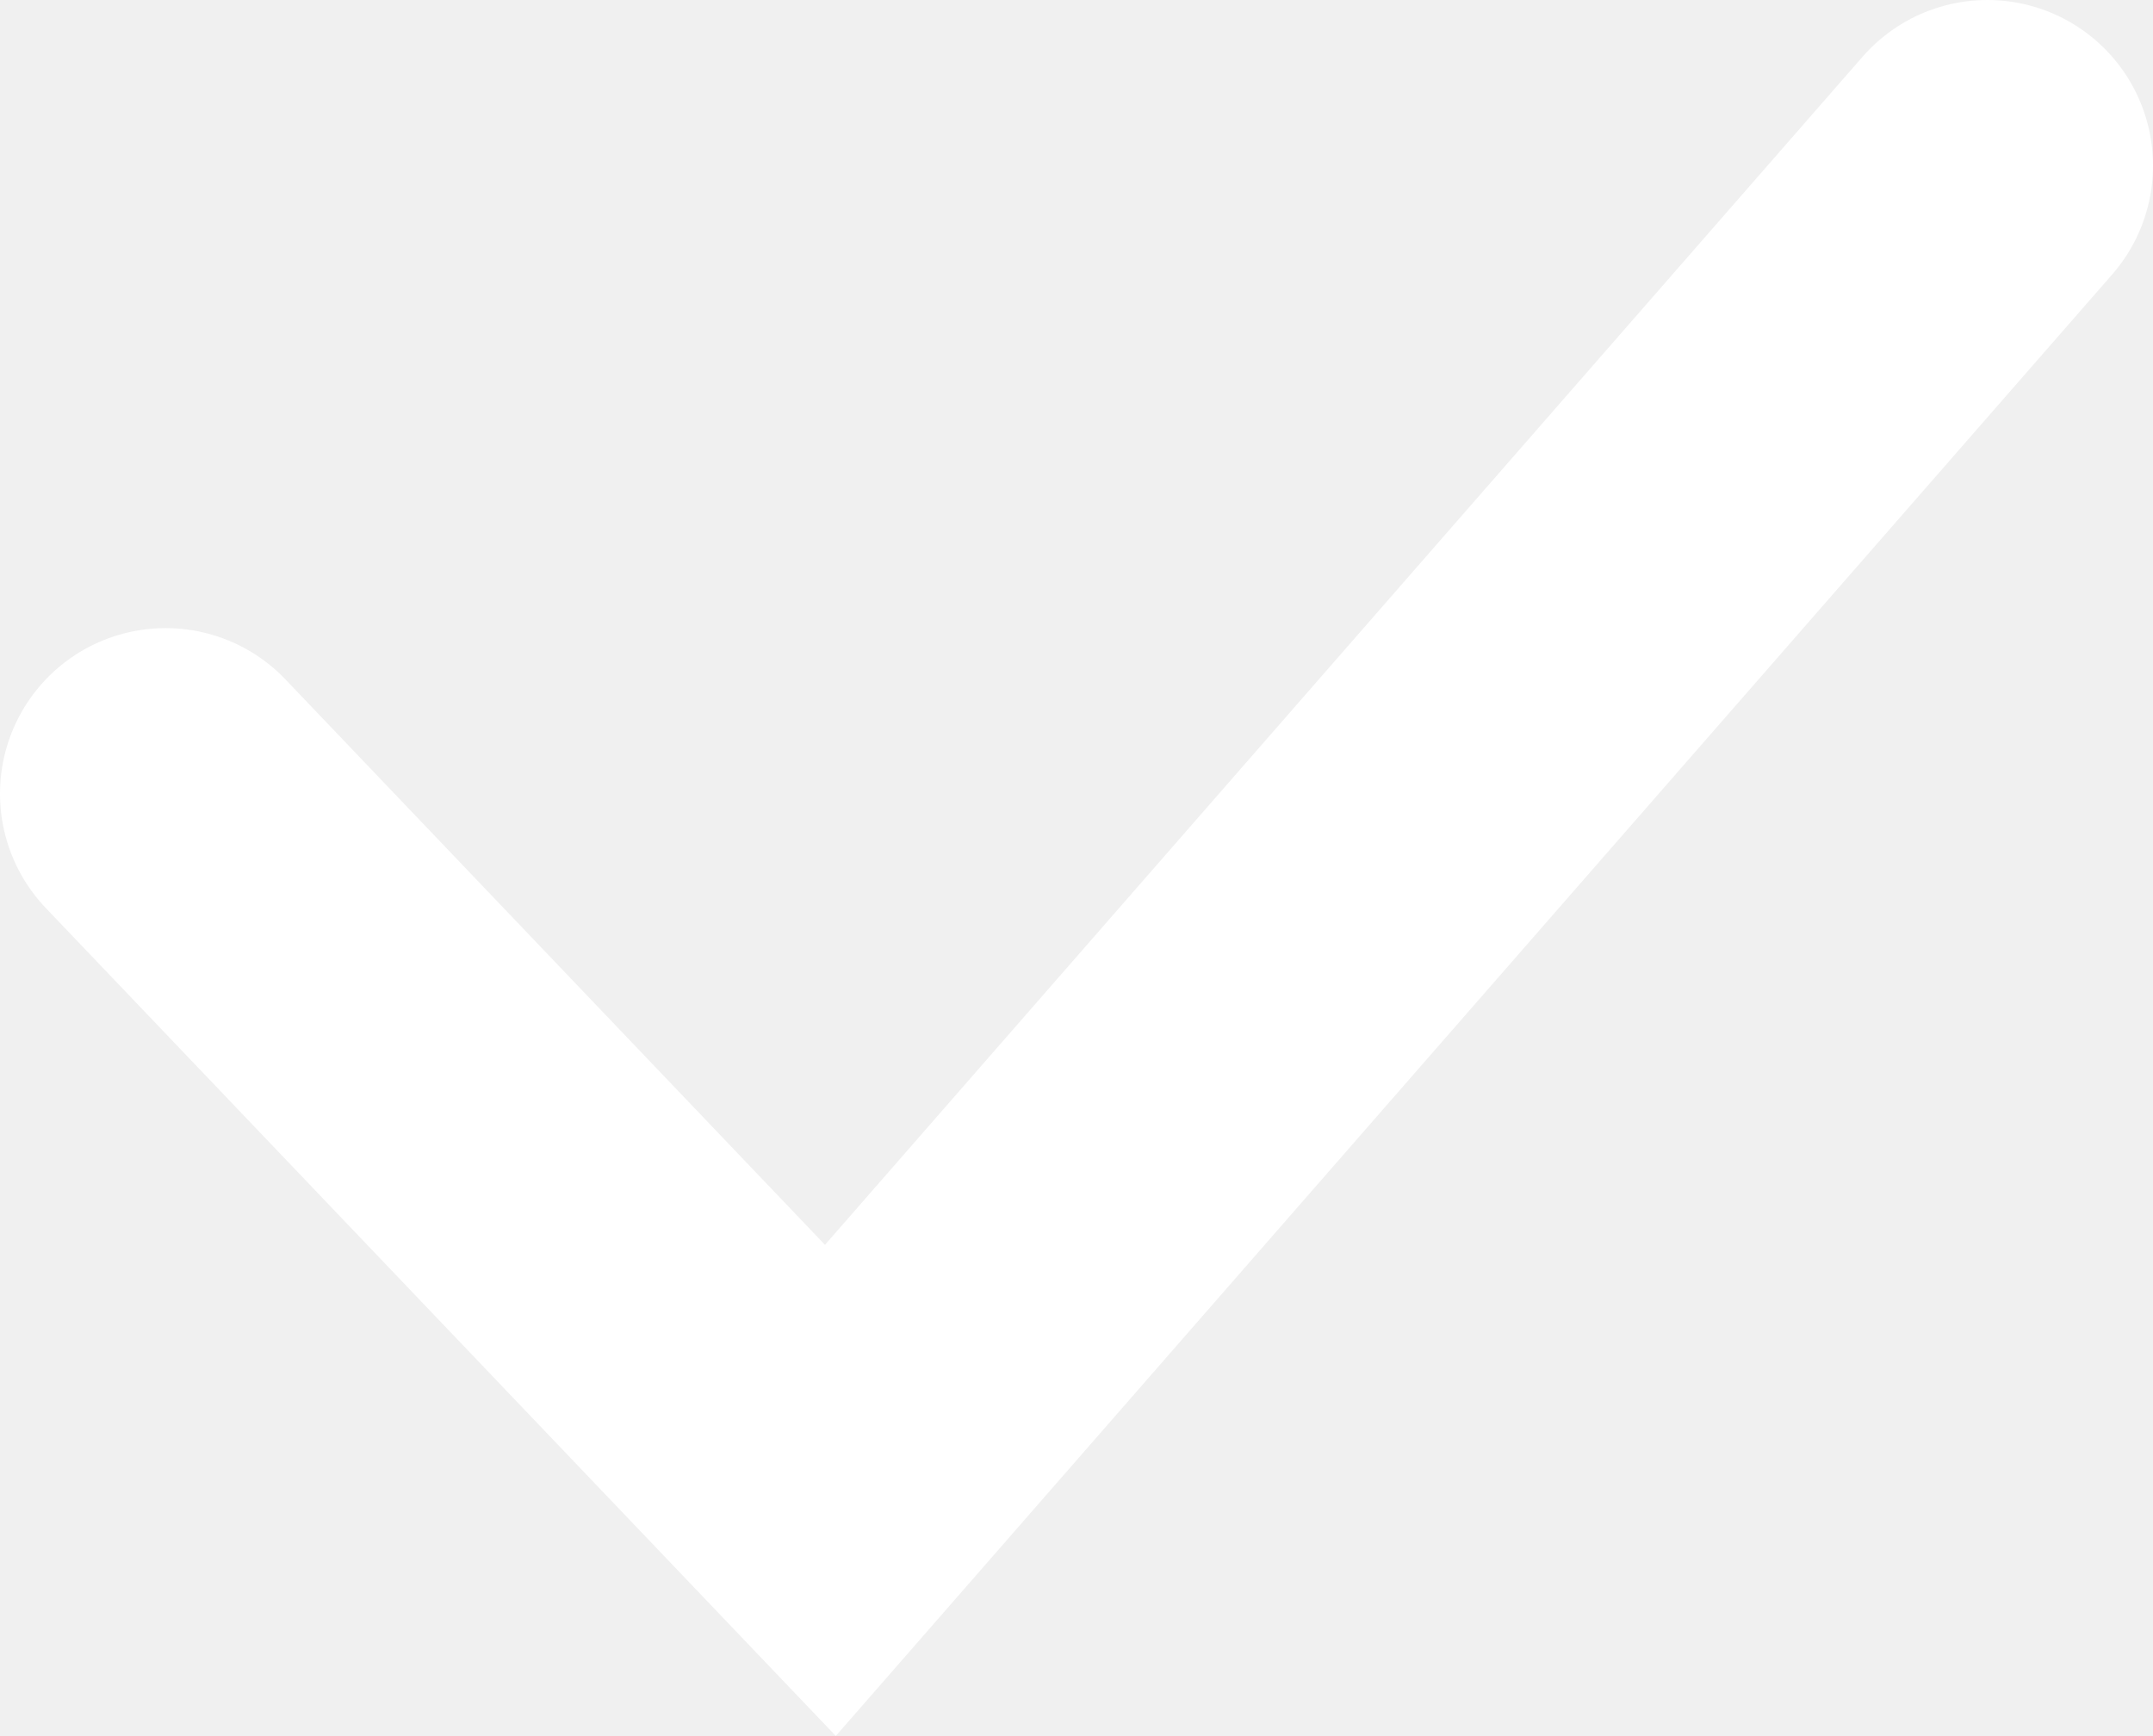
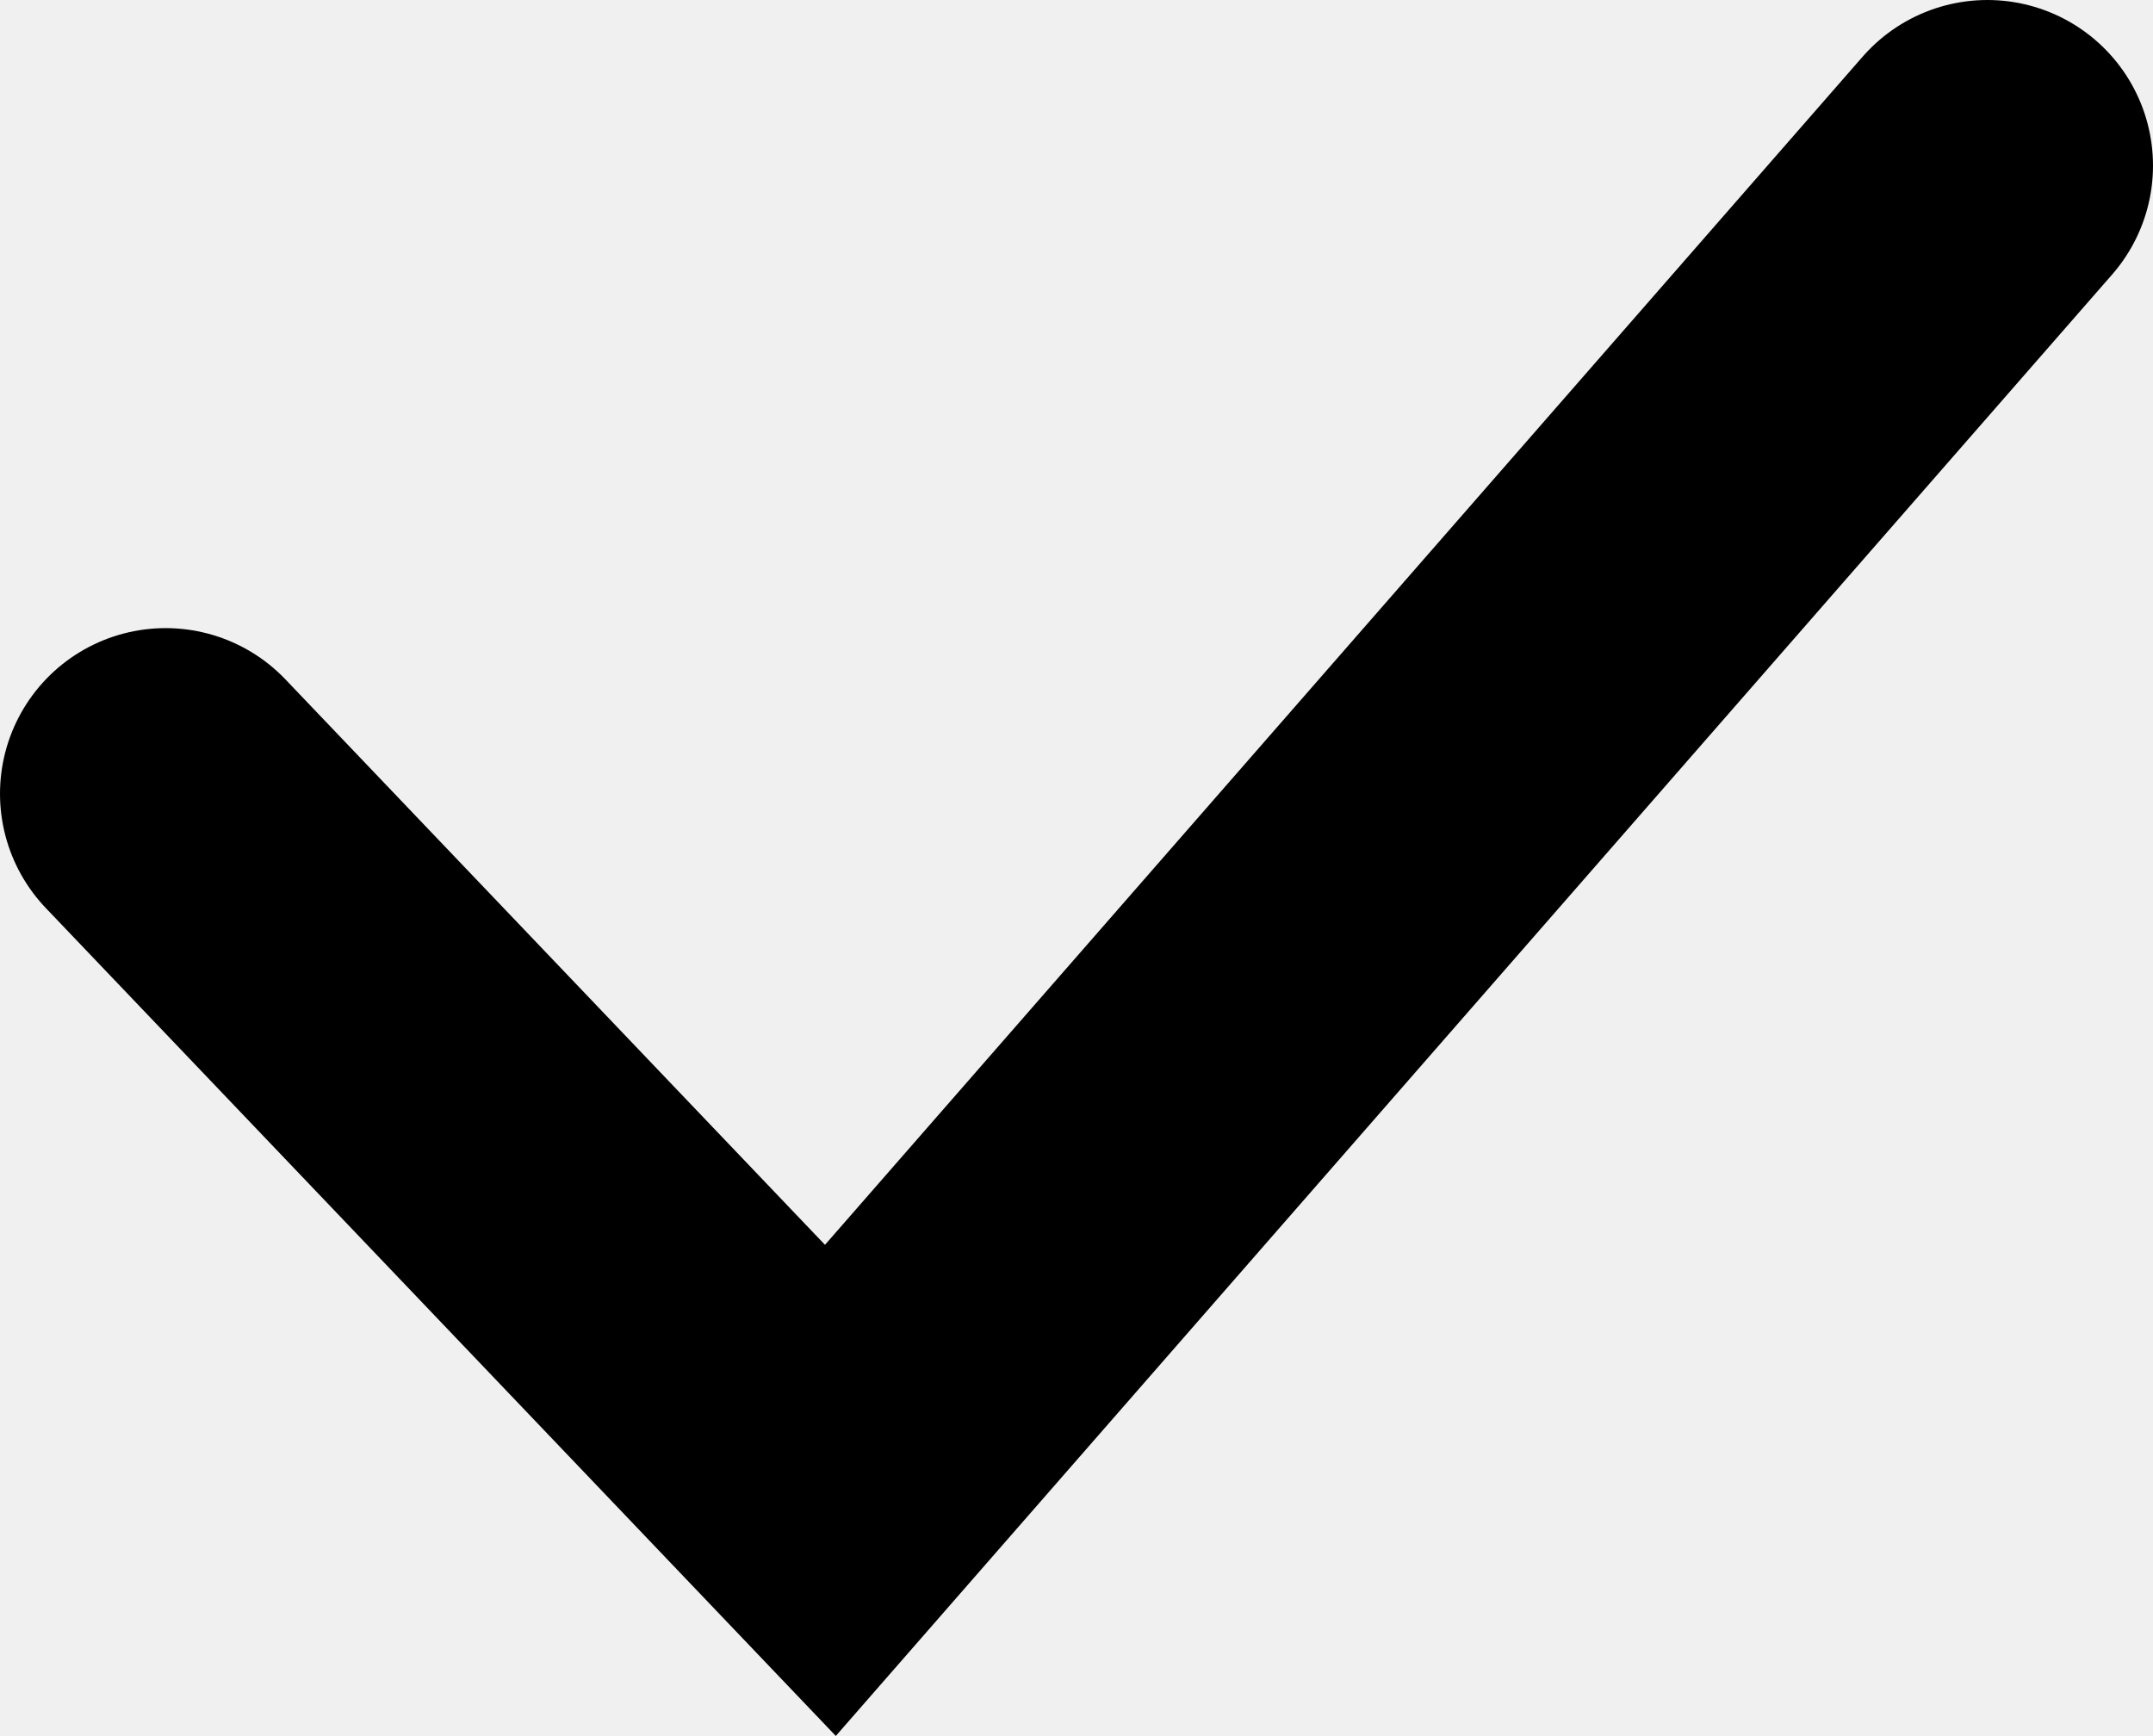
- <svg xmlns="http://www.w3.org/2000/svg" width="13" height="10.483" viewBox="0 0 13 10.483" fill="none">
-   <path id="Vector 223" d="M1 4.793L5.014 9L12 1" stroke="white" stroke-width="2" stroke-linecap="round" />
+ <svg xmlns="http://www.w3.org/2000/svg" width="13" height="10.483" fill="none" viewBox="0 0 13 10.483">
+   <path stroke="currentColor" stroke-linecap="round" stroke-width="2" d="M1 4.793 5.014 9 12 1" />
</svg>
